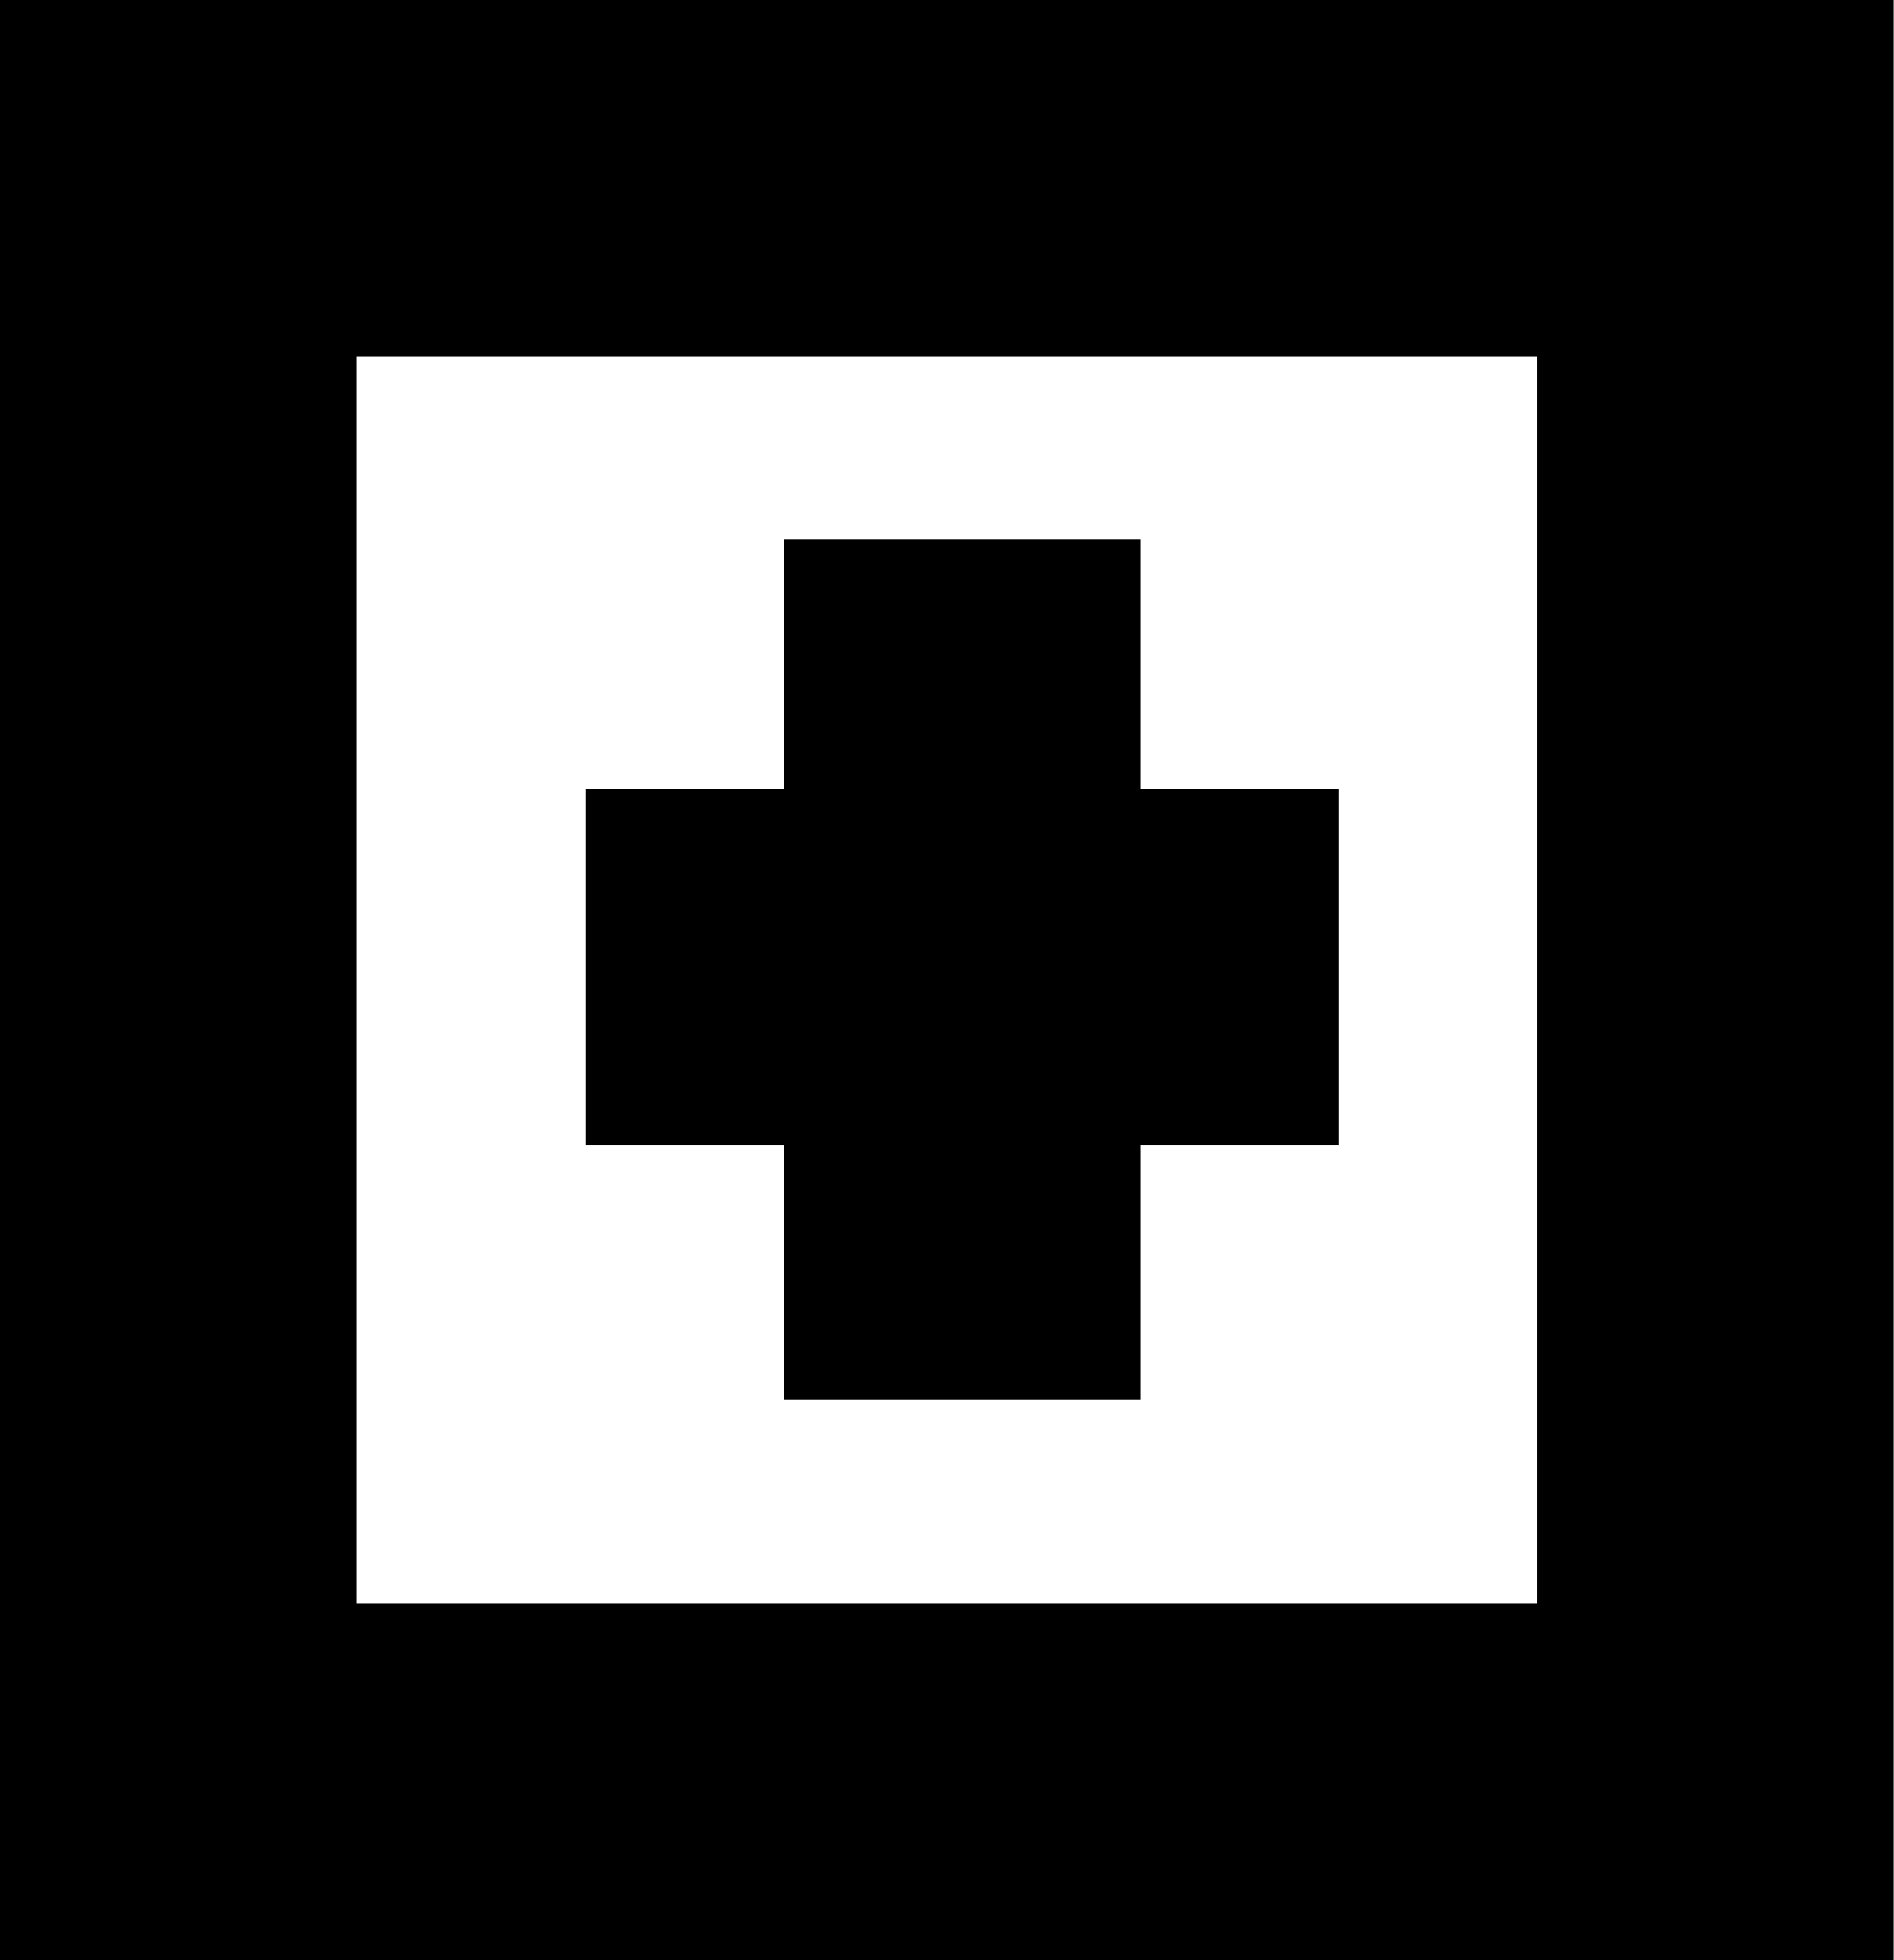
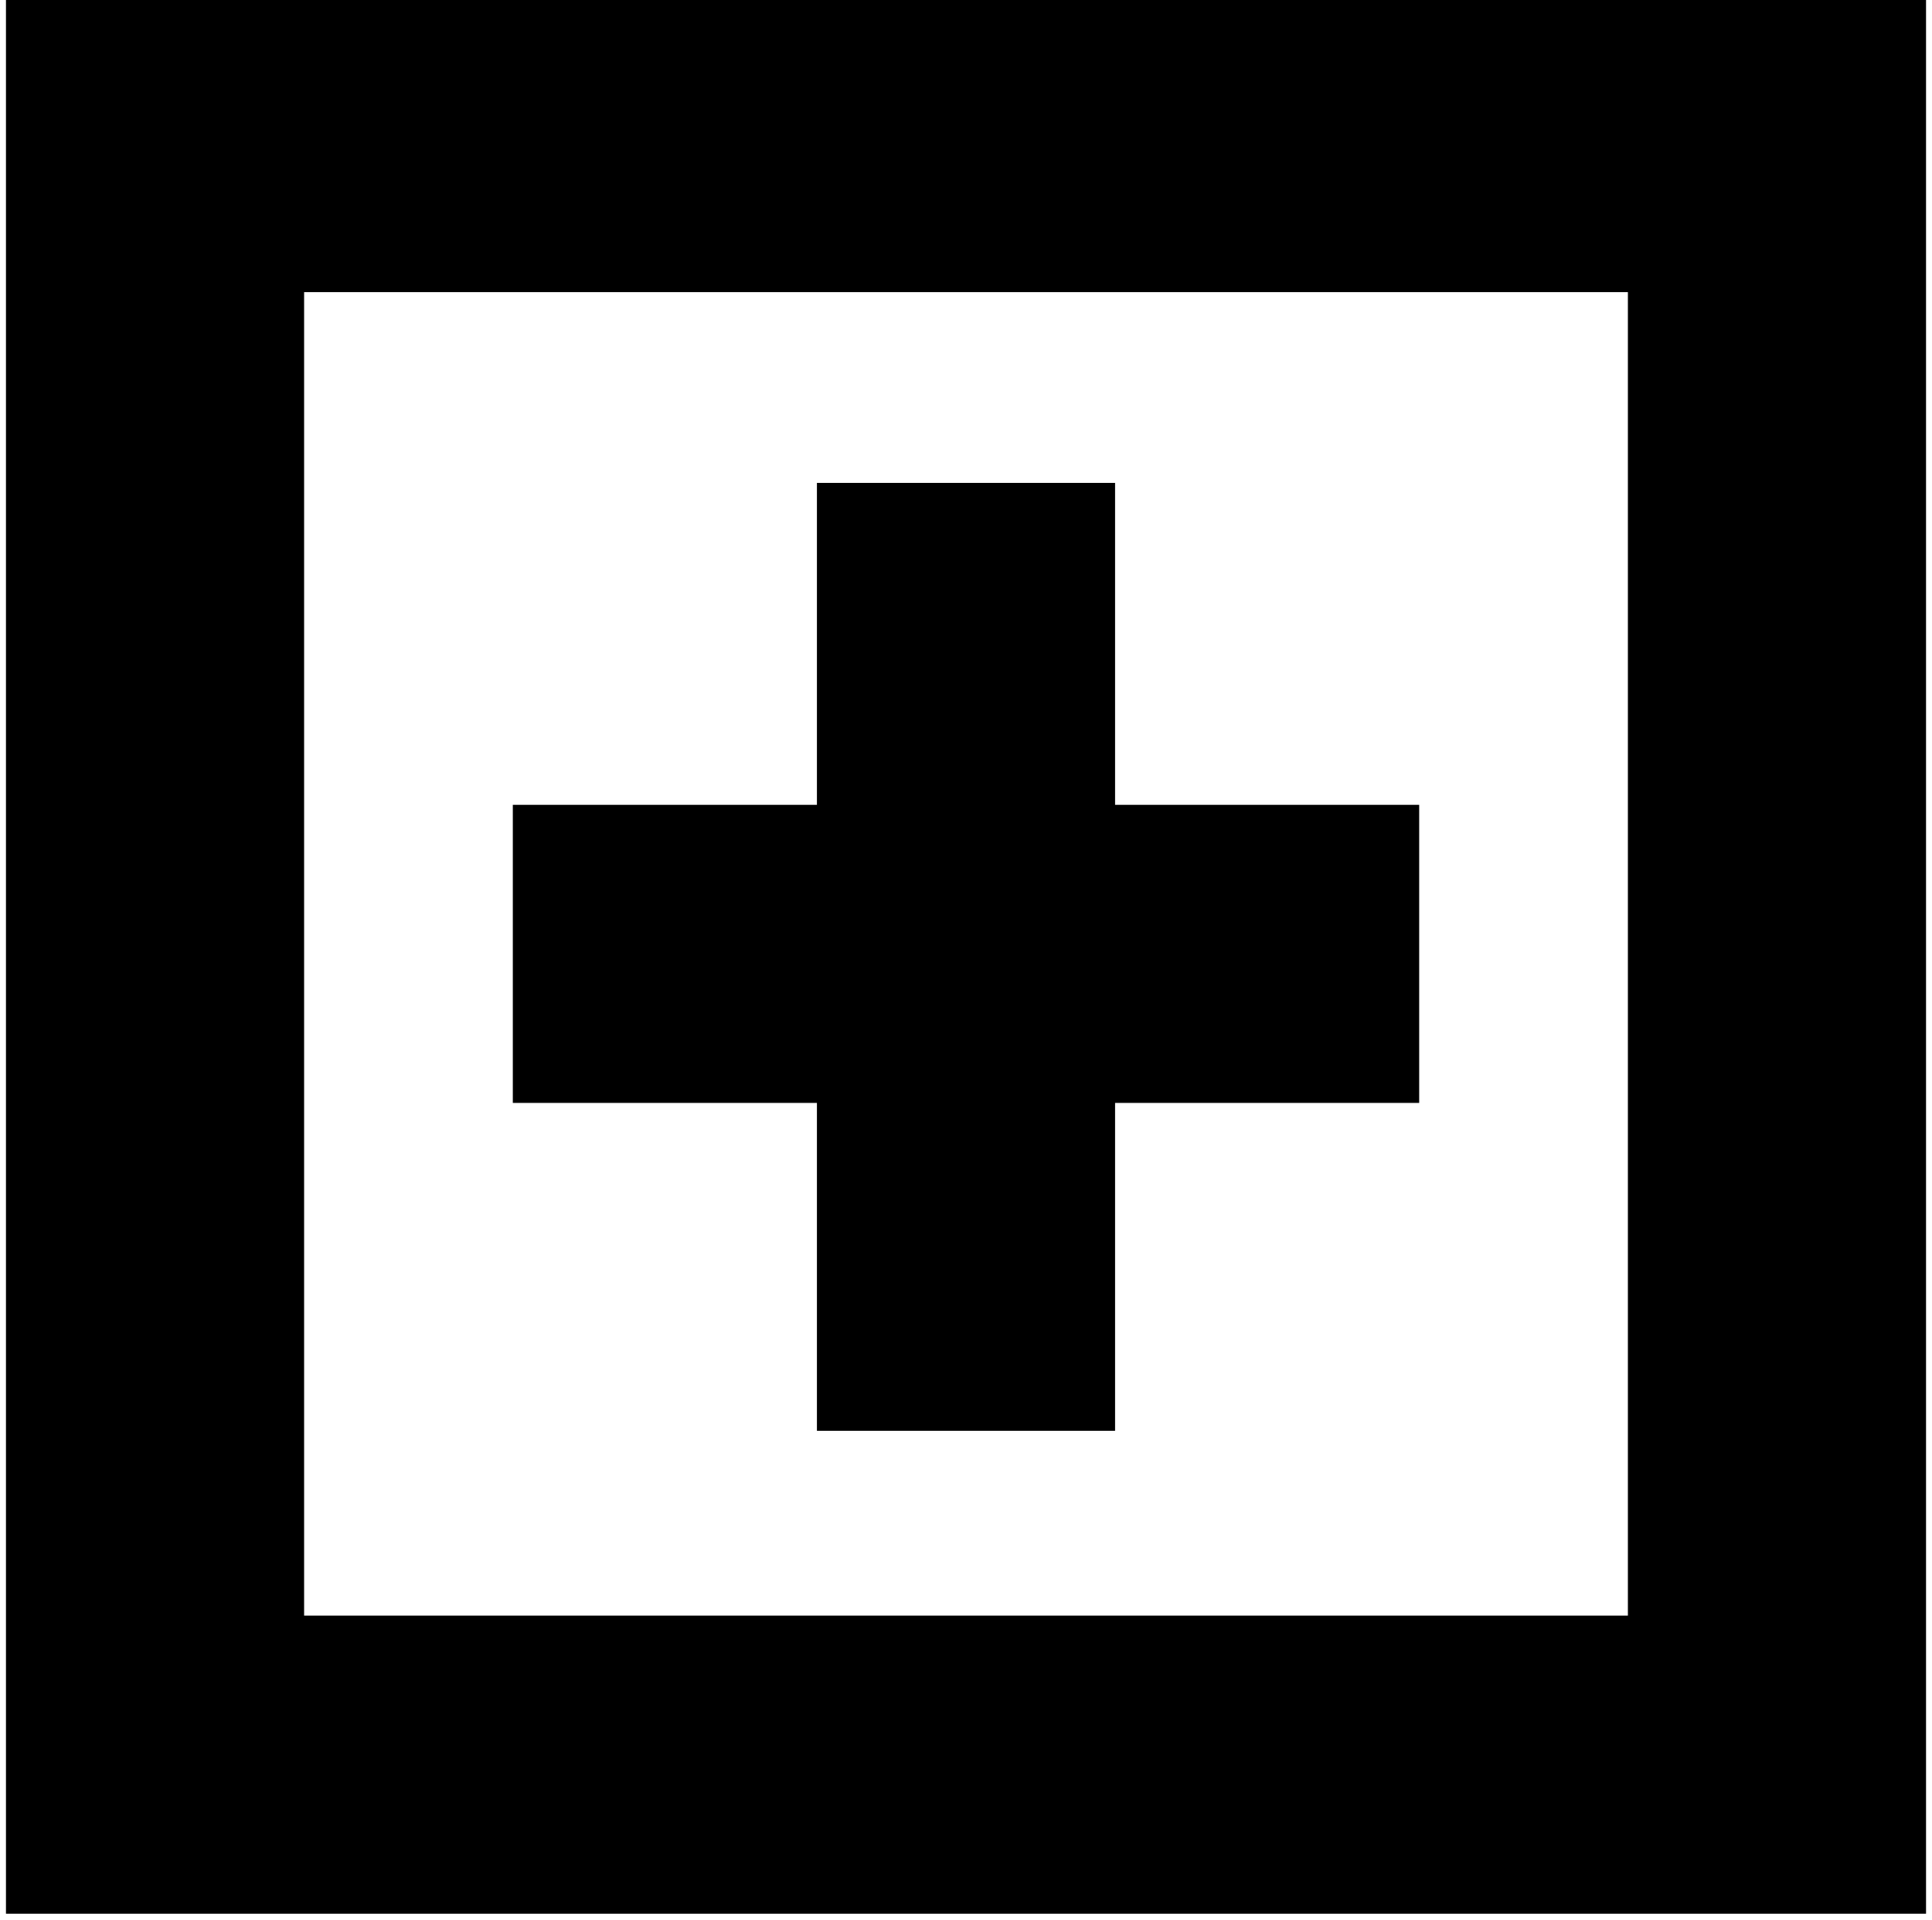
- <svg xmlns="http://www.w3.org/2000/svg" version="1.1" id="Layer_1" x="0px" y="0px" viewBox="0 0 37.2 38.5" style="enable-background:new 0 0 37.2 38.5;" xml:space="preserve">
+ <svg xmlns="http://www.w3.org/2000/svg" version="1.1" id="Layer_1" x="0px" y="0px" viewBox="0 0 32.4 32.2" style="enable-background:new 0 0 32.4 32.2;" xml:space="preserve">
  <style type="text/css">
- 	.st0{fill:none;stroke:#000000;stroke-width:7;stroke-miterlimit:10;}
+ 	.st0{fill:none;stroke:#000000;stroke-width:5;stroke-miterlimit:10;}
</style>
-   <g id="Page-1">
-     <g id="Group">
-       <rect id="Rectangle" x="3.5" y="3.5" class="st0" width="30.2" height="31.5" />
-       <path id="Line" class="st0" d="M11.5,19h14.8" />
-       <path id="Line_1_" class="st0" d="M18.9,10.6v16.9" />
-     </g>
-   </g>
+   <rect x="2.6" y="2.4" class="st0" width="27.2" height="27.2" />
+   <line class="st0" x1="8.6" y1="16" x2="23.8" y2="16" />
+   <line class="st0" x1="16.2" y1="8.1" x2="16.2" y2="24" />
</svg>
